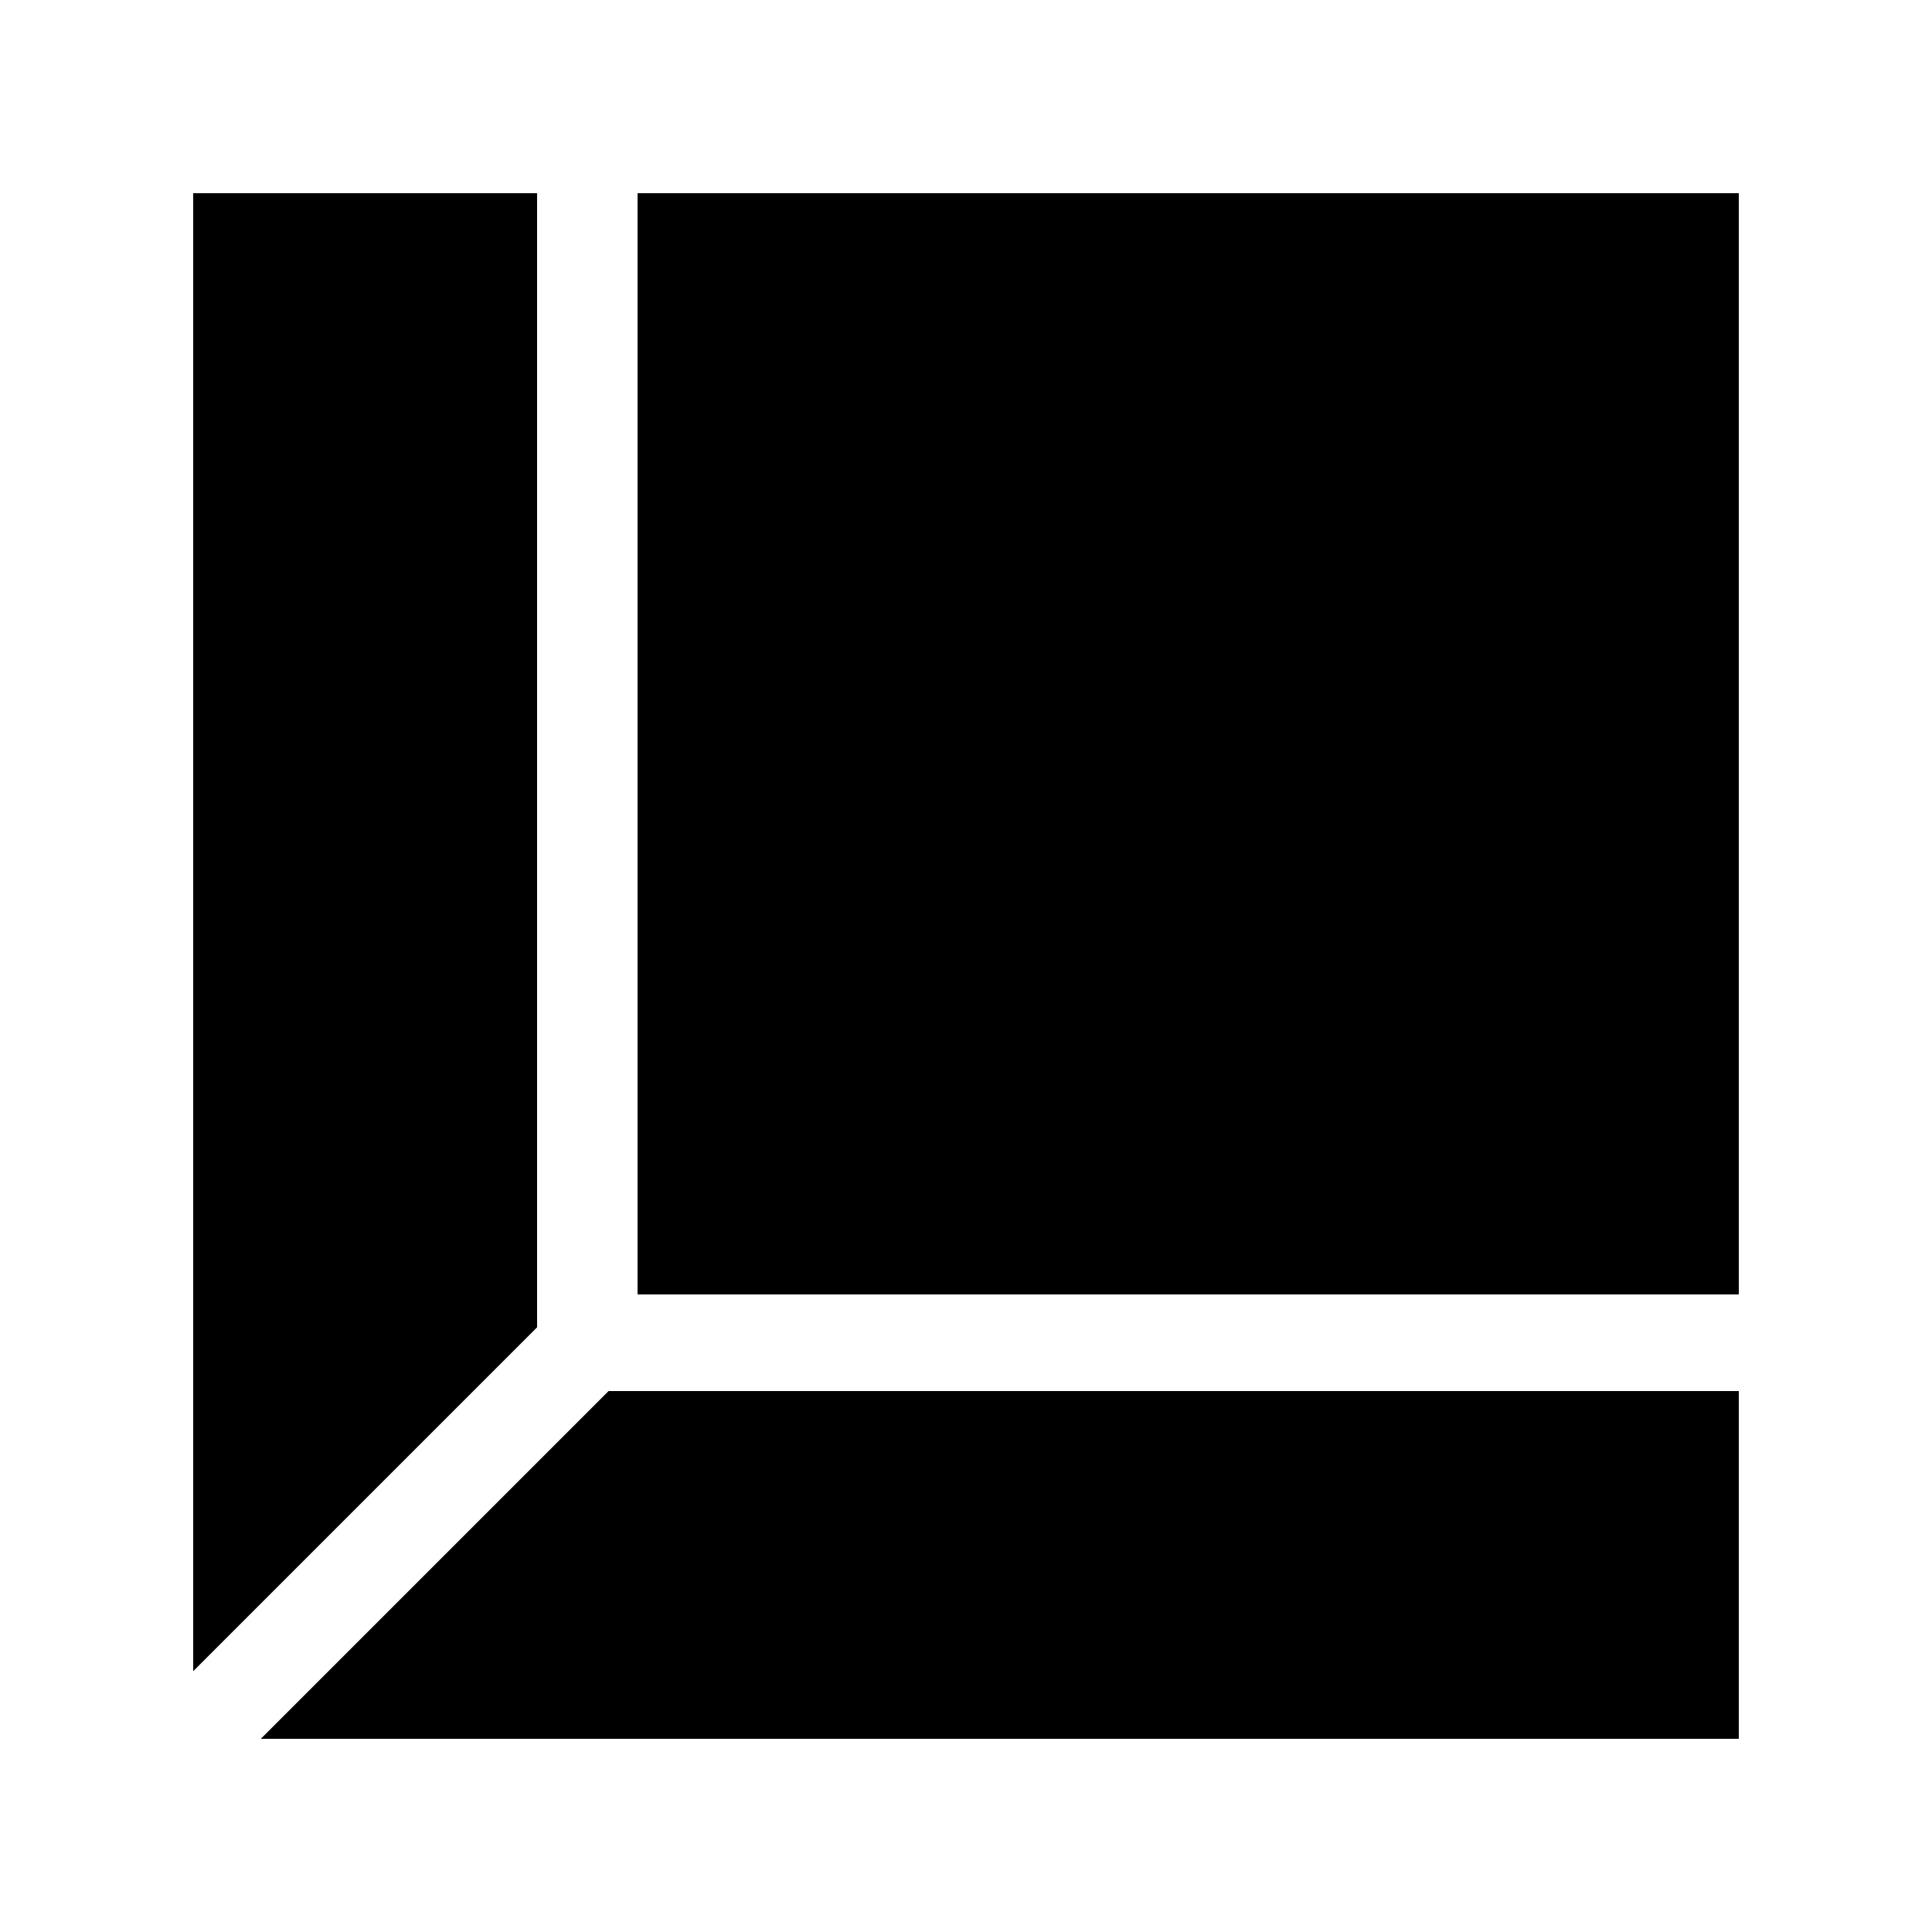
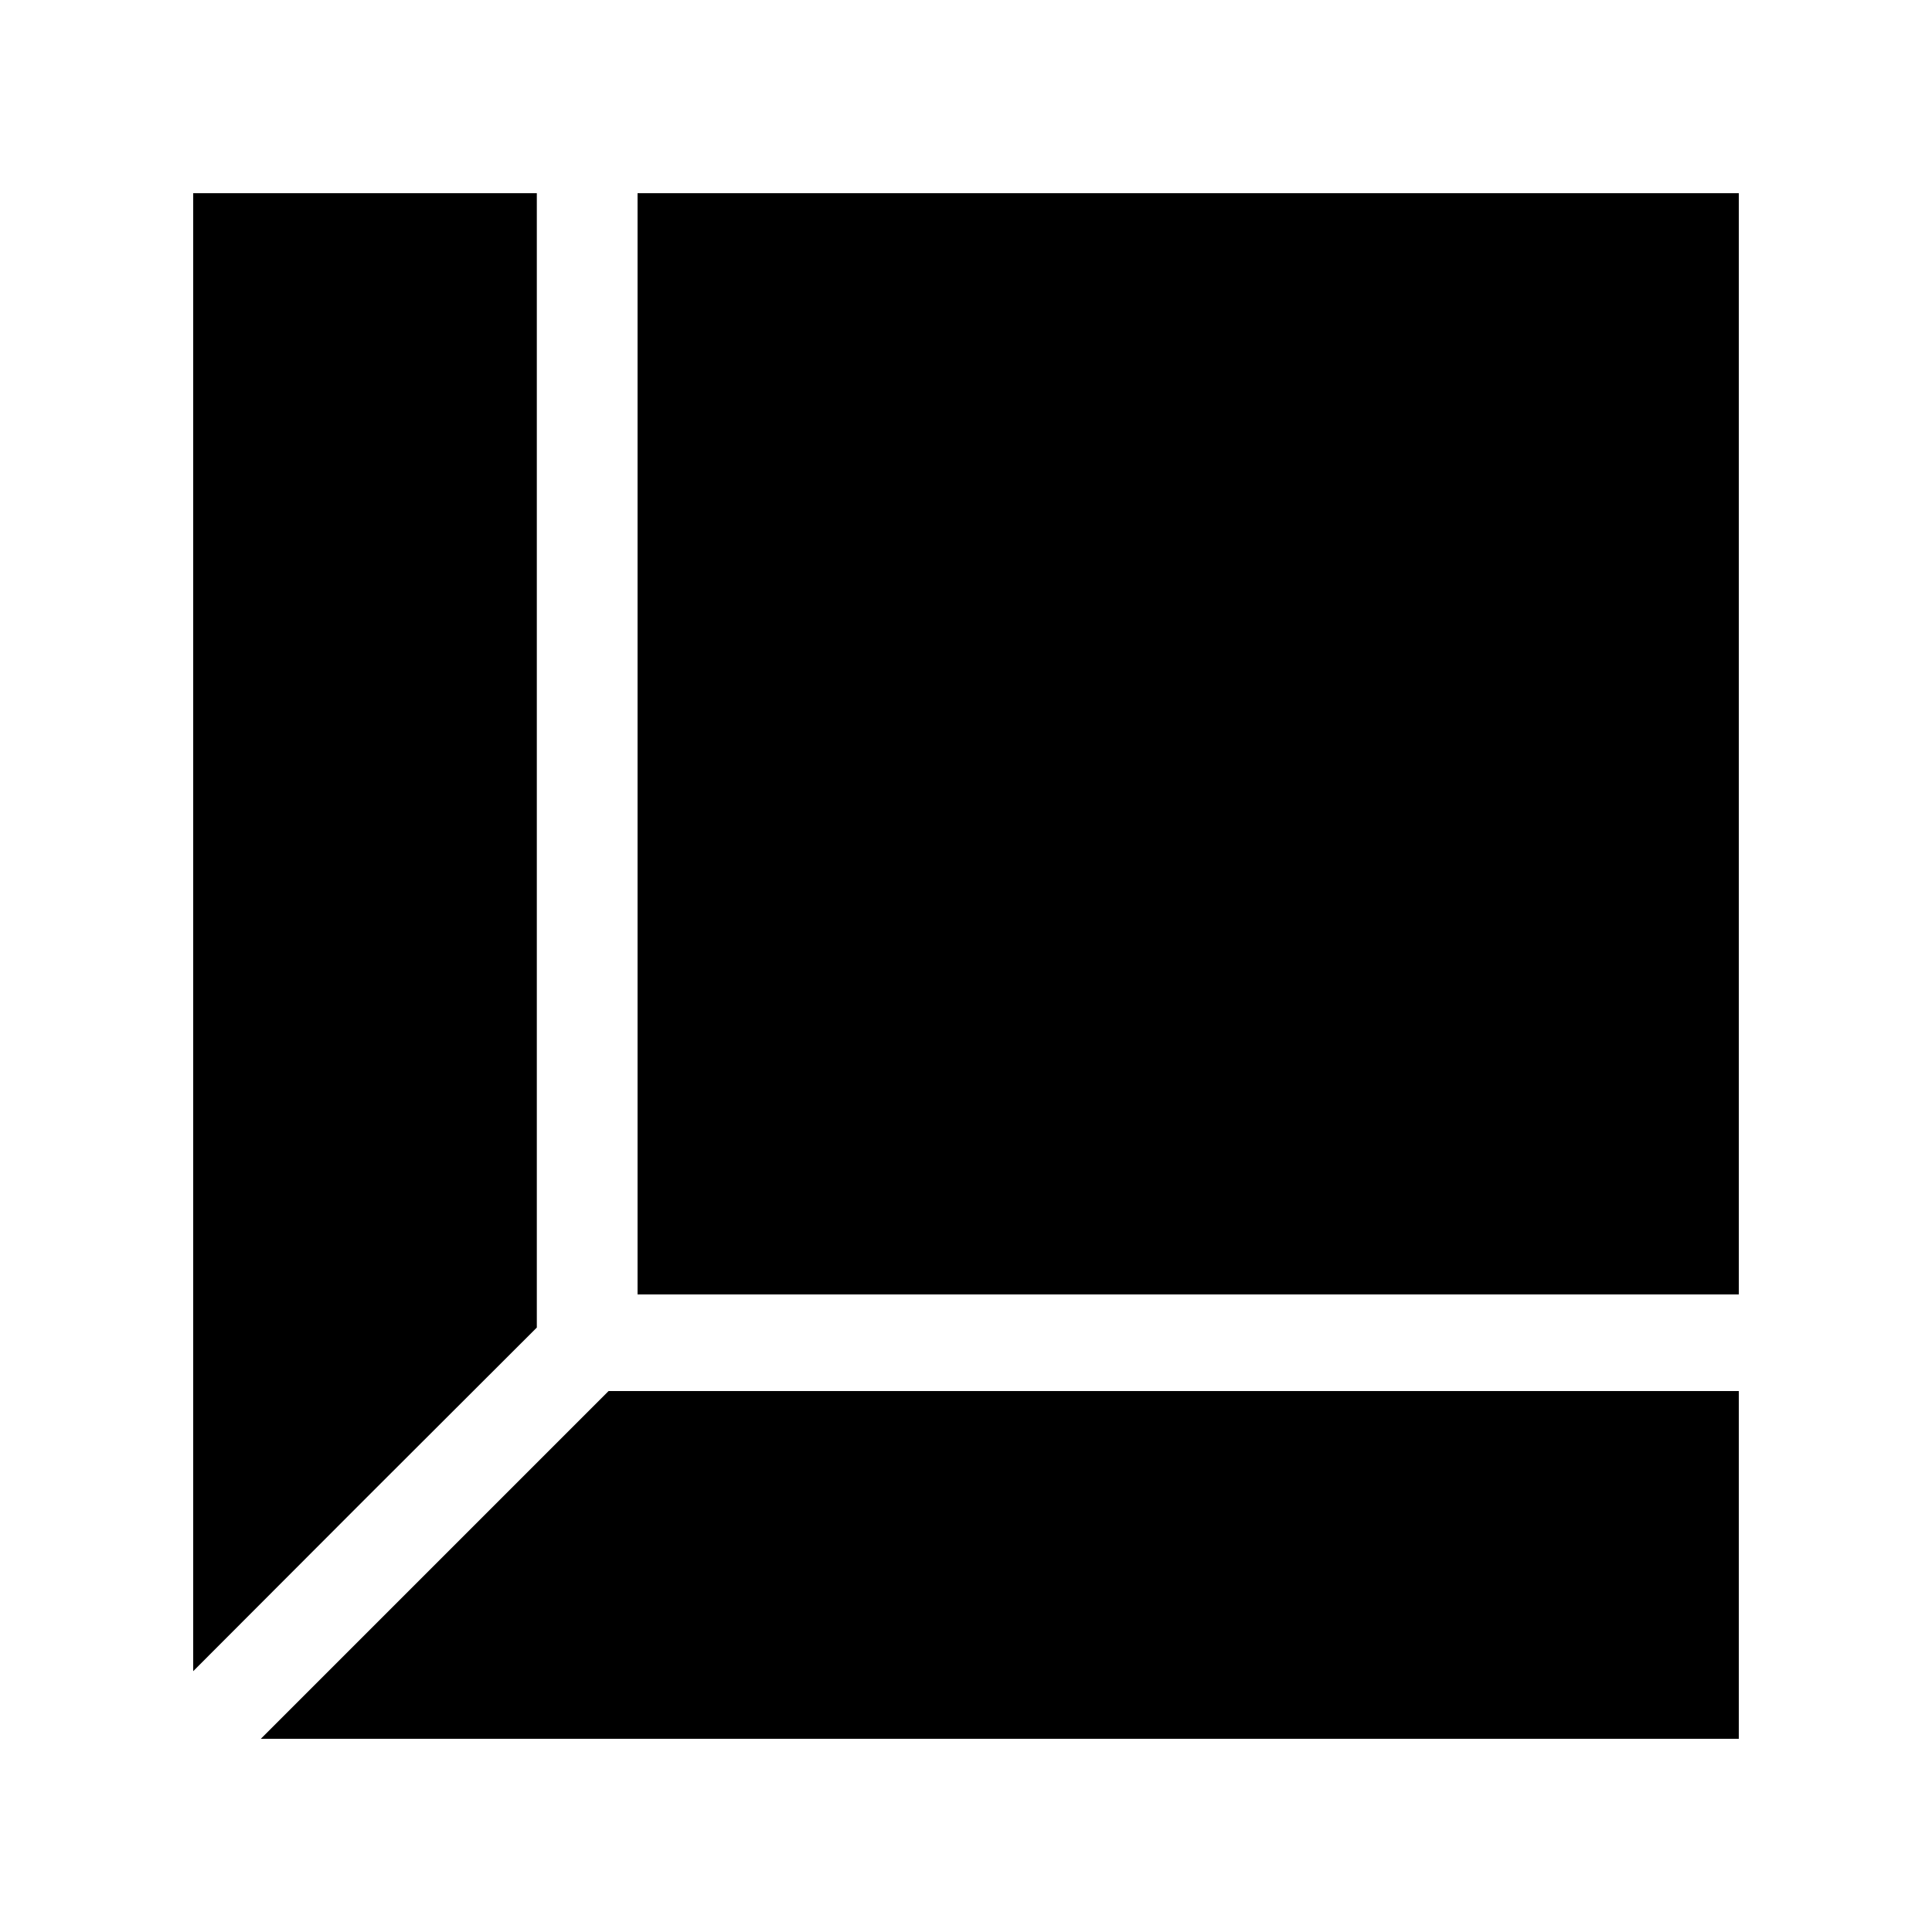
- <svg xmlns="http://www.w3.org/2000/svg" version="1.0" width="500pt" height="500pt" viewBox="0 0 500 500" preserveAspectRatio="xMidYMid meet">
-   <g transform="translate(0,500) scale(0.1,-0.1)" fill="#000000" stroke="none">
-     <path d="M500 2588 l0 -1913 445 445 445 445 0 1467 0 1468 -445 0 -445 0 0 -1912z" />
-     <path d="M1650 3075 l0 -1425 1425 0 1425 0 0 1425 0 1425 -1425 0 -1425 0 0 -1425z" />
-     <path d="M1125 950 l-450 -450 1913 0 1912 0 0 450 0 450 -1463 0 -1462 0 -450 -450z" />
+ <svg xmlns="http://www.w3.org/2000/svg" version="1.0" width="700pt" height="700pt" viewBox="0 0 700 700" preserveAspectRatio="xMidYMid meet">
+   <g transform="translate(0,700) scale(0.1,-0.1)" fill="#000000" stroke="none">
+     <path d="M700 3623 l0 -2678 622 623 623 622 0 2055 0 2055 -622 0 -623 0 0 -2677z" />
+     <path d="M2310 4305 l0 -1995 1995 0 1995 0 0 1995 0 1995 -1995 0 -1995 0 0 -1995z" />
+     <path d="M1575 1330 l-630 -630 2678 0 2677 0 0 630 0 630 -2048 0 -2047 0 -630 -630z" />
  </g>
</svg>
